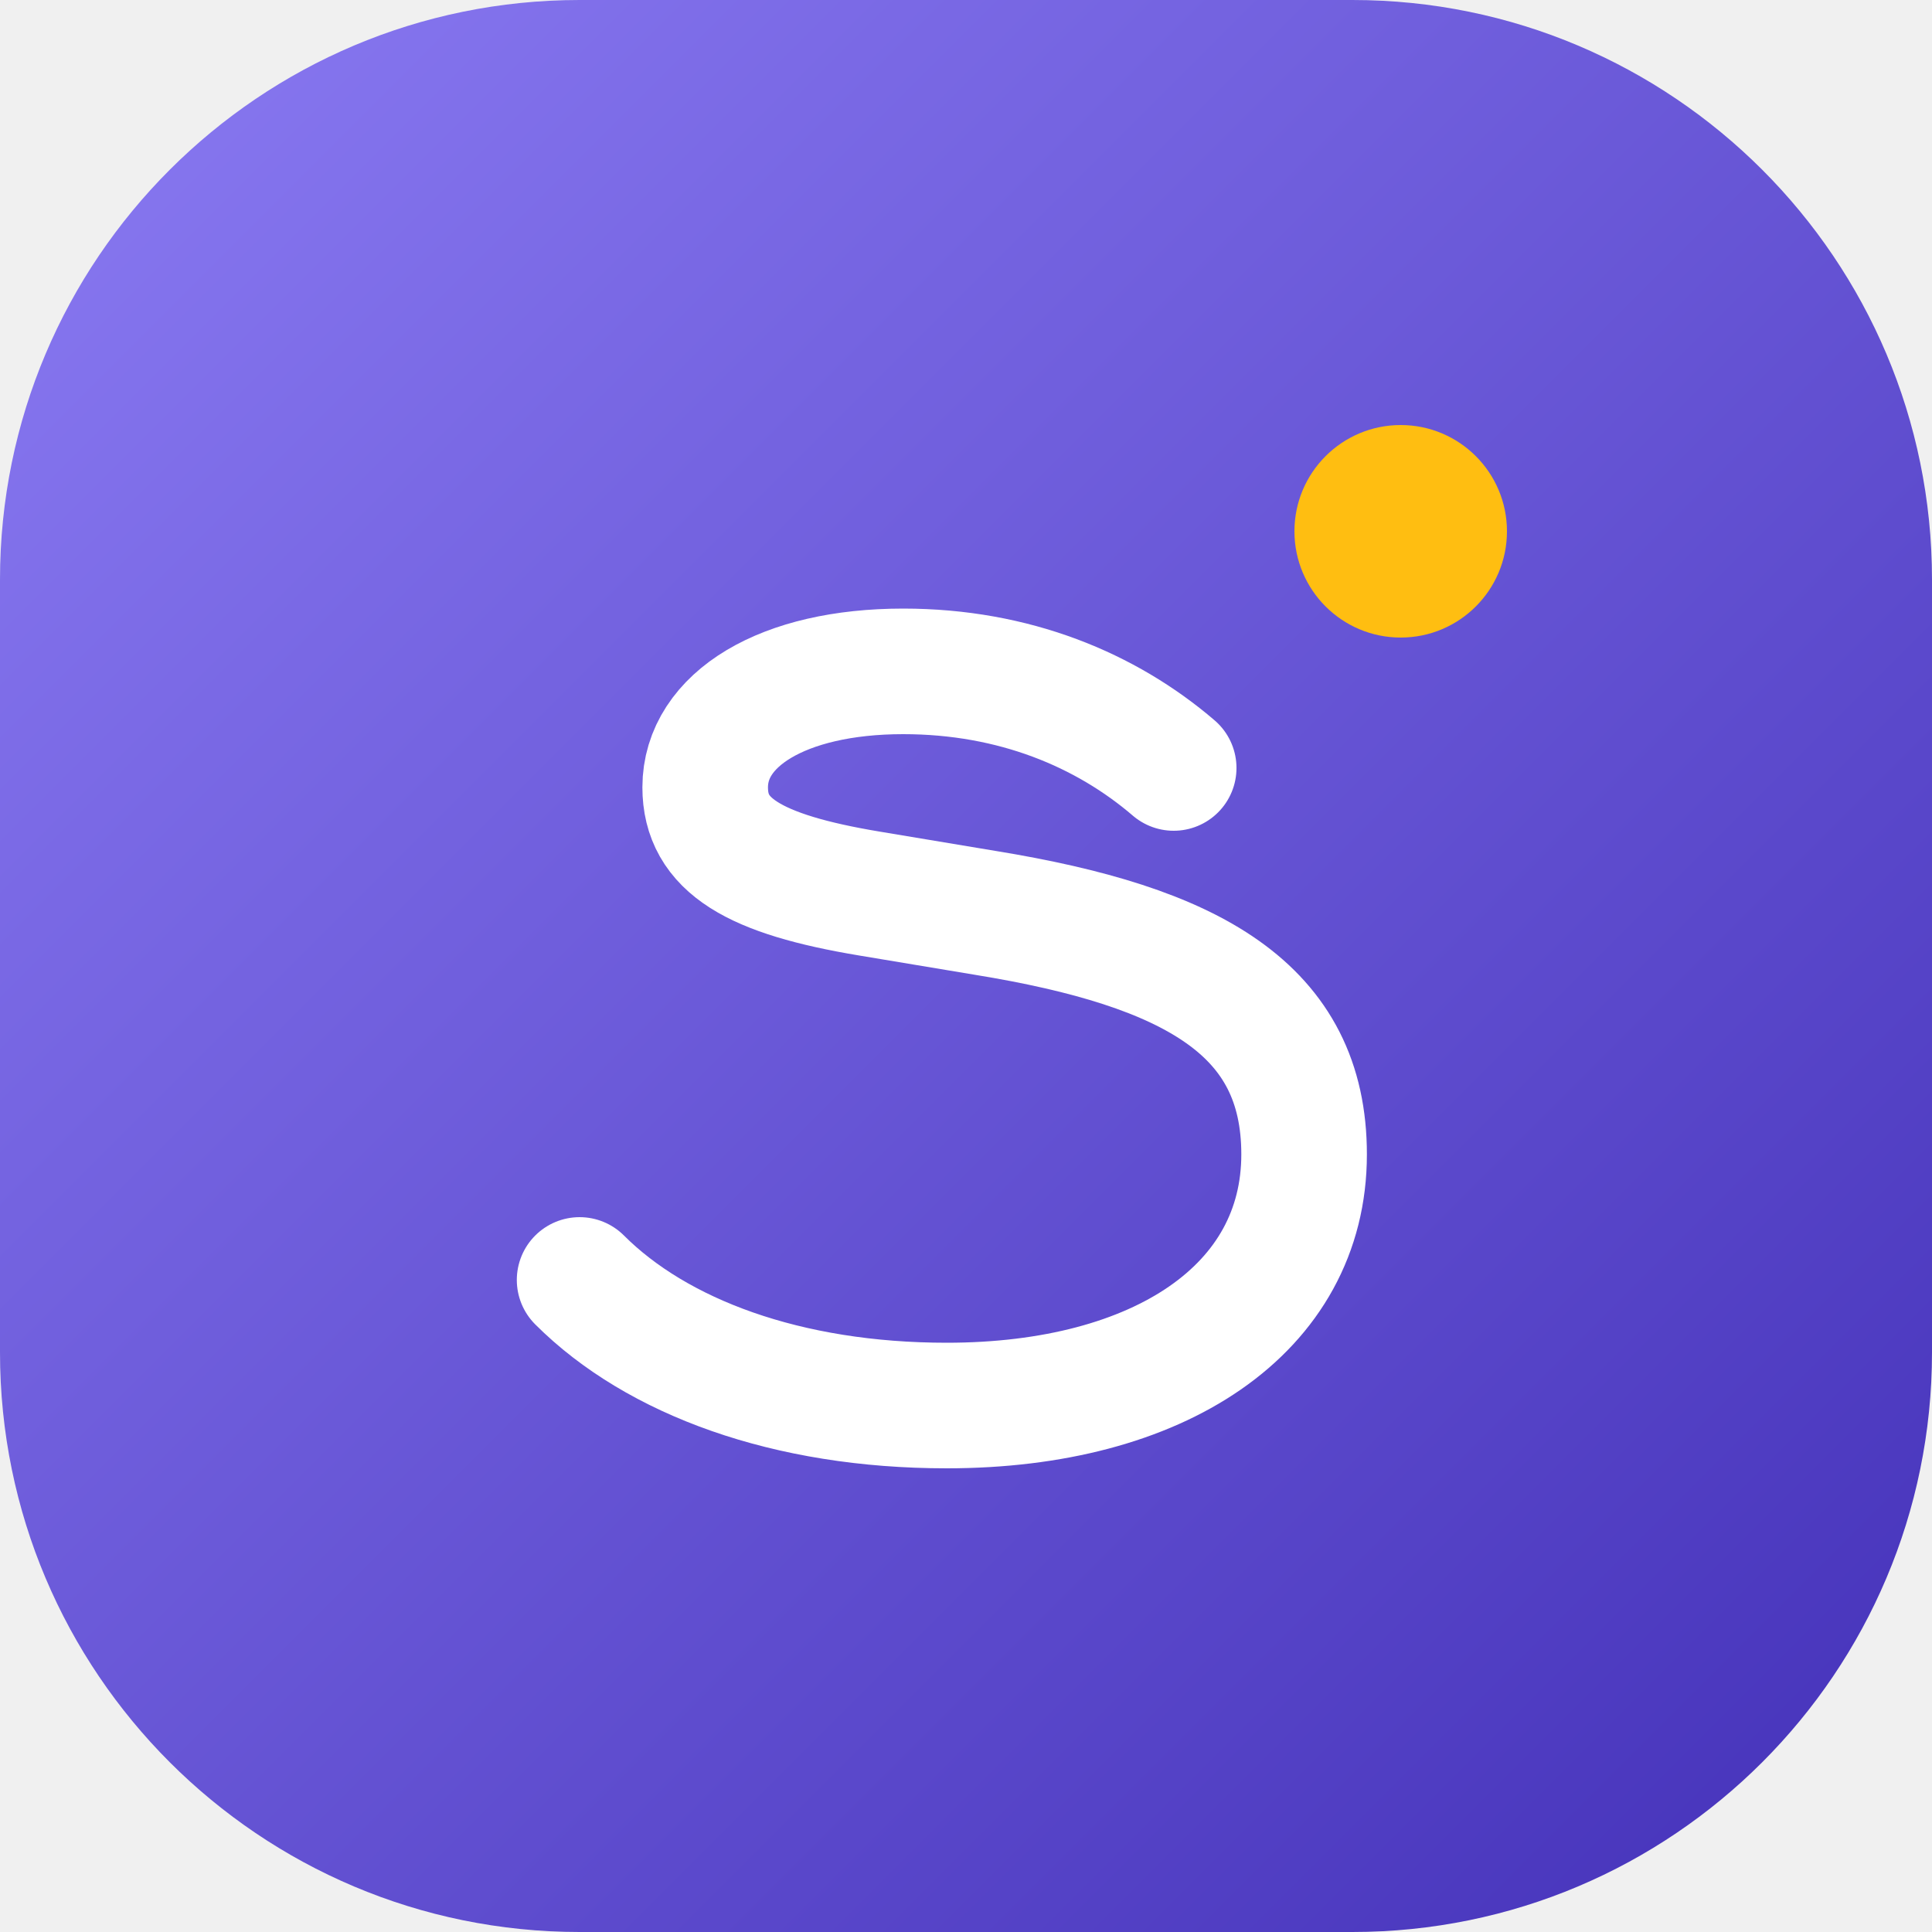
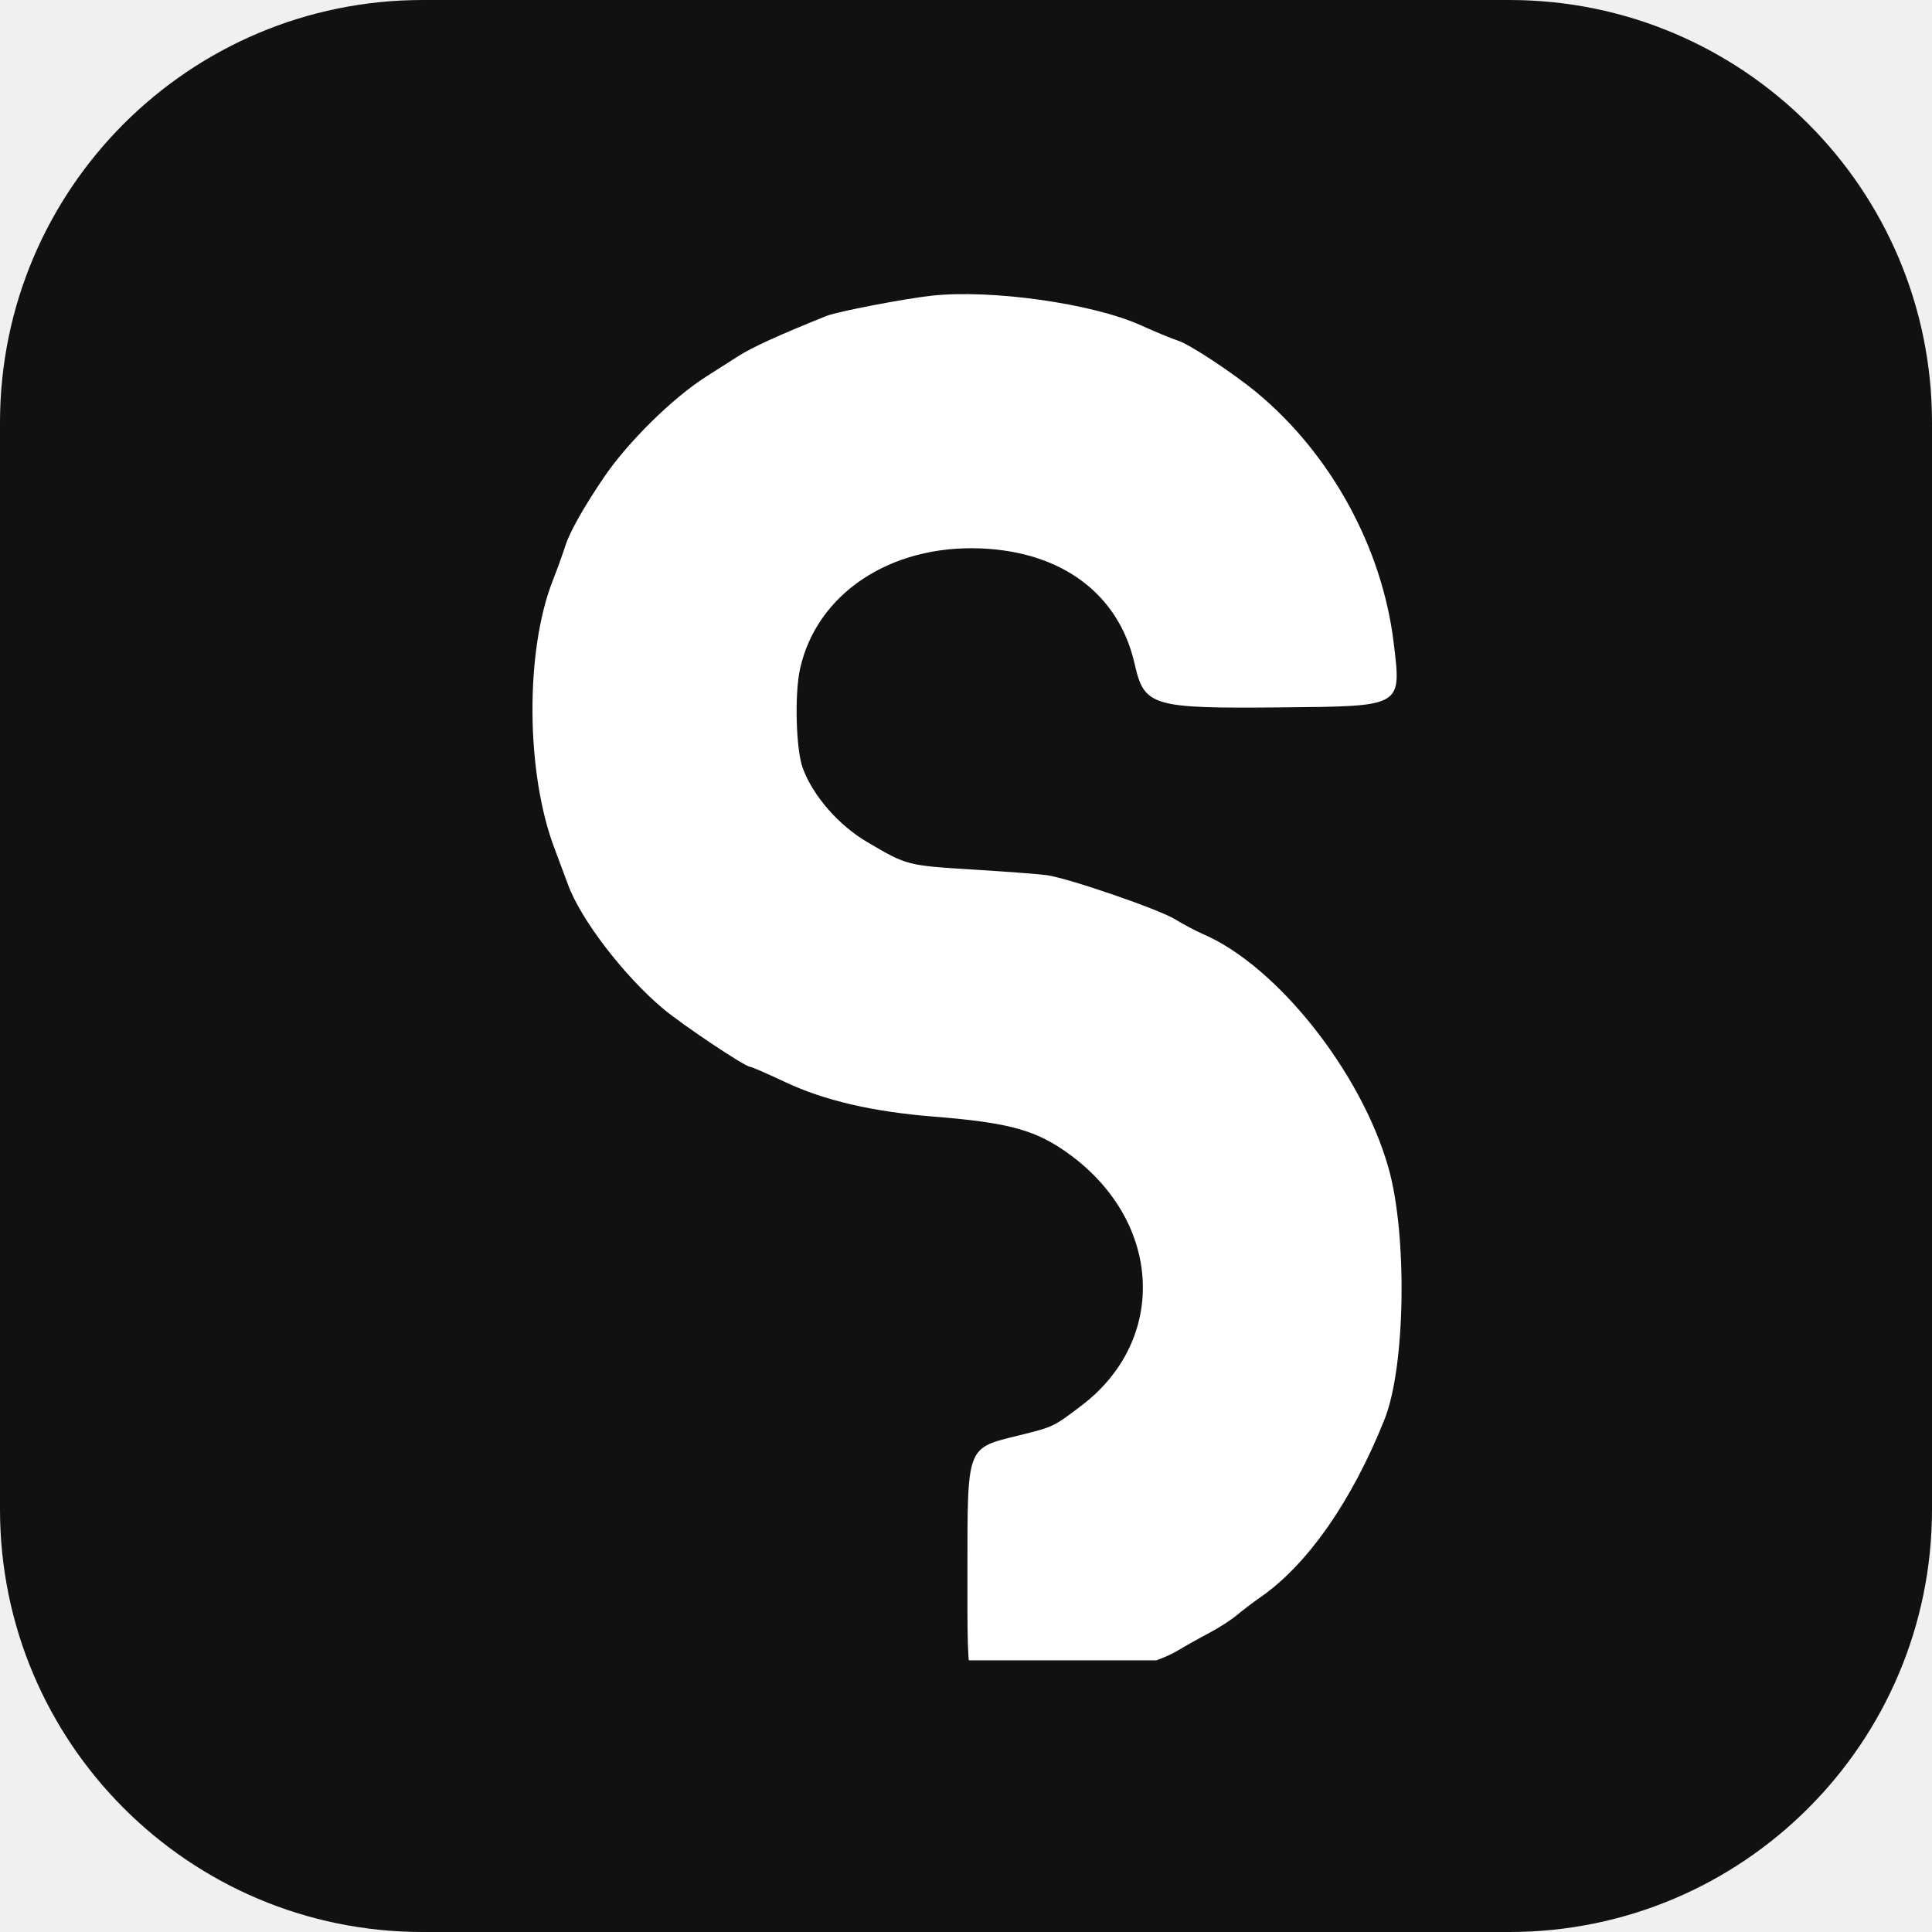
- <svg xmlns="http://www.w3.org/2000/svg" viewBox="0 0 40 40">
-   <defs>
-     <linearGradient id="g" x1="0" y1="0" x2="1" y2="1">
-       <stop offset="0" stop-color="#8b7bf3" />
-       <stop offset="1" stop-color="#4330b8" />
-     </linearGradient>
-   </defs>
-   <rect width="40" height="40" rx="12" fill="url(#g)" />
-   <path d="M12 26.5c1.6 1.6 4.3 2.6 7.6 2.6 4.4 0 7.4-2 7.4-5.2 0-3-2.3-4.3-6.6-5l-2.4-.4c-2.4-.4-3.4-1-3.4-2.2 0-1.4 1.6-2.4 4.1-2.4 2.3 0 4.2.8 5.6 2" fill="none" stroke="#fff" stroke-width="2.6" stroke-linecap="round" />
-   <circle cx="29" cy="11" r="2.2" fill="#ffbe11" />
+ <svg xmlns="http://www.w3.org/2000/svg" viewBox="0 0 64 64">
+   <rect width="64" height="64" rx="14" fill="#111111" />
+   <svg x="10" y="9" width="44" height="46" viewBox="401 132 329 503" overflow="hidden" preserveAspectRatio="xMidYMid meet">
+     <defs>
+       <clipPath id="s">
+         <rect x="401" y="132" width="329" height="503" />
+       </clipPath>
+     </defs>
+     <path clip-path="url(#s)" fill="#ffffff" fill-rule="evenodd" d="M -0 333.433 C -0 664.518, 0.014 666.870, 1.974 667.492 C 5.368 668.569, 7.743 672.724, 11.583 684.302 C 22.834 718.224, 43.960 745.664, 78.893 771.730 C 92.601 781.958, 106.531 789.805, 115.755 792.494 C 127.140 795.812, 130.545 797.465, 133.090 800.908 L 135.376 804 182.438 803.994 L 229.500 803.987 231.096 801.181 C 232.973 797.881, 237.474 795.571, 247.335 792.846 C 251.276 791.757, 256.750 789.618, 259.500 788.093 C 271.758 781.295, 277.494 777.753, 282.805 773.704 C 285.937 771.316, 290.975 767.485, 294 765.192 C 309.072 753.767, 316.306 746.433, 328.835 729.873 C 336.205 720.132, 346.242 702.694, 348.621 695.500 C 349.530 692.750, 351.971 686.225, 354.045 681 C 361.549 662.098, 361 690.091, 361 326.324 L 361 0 180.500 0 L 0 0 -0 333.433 M 147 95.363 C 139.727 97.486, 136.567 99.562, 130.485 106.217 C 120.481 117.161, 119.051 123.102, 119.020 153.849 C 118.998 175.141, 119.780 178.801, 124.922 181.460 C 129.197 183.670, 210.357 183.964, 214.502 181.784 C 221.717 177.989, 223.905 171.056, 219.799 165 C 216.886 160.705, 214.326 159.418, 206.035 158.083 C 195.656 156.412, 194.748 154.971, 193.864 138.771 C 192.805 119.388, 190.725 114.062, 179.858 102.910 C 172.713 95.578, 157.914 92.179, 147 95.363 M 149.367 120.918 C 141.328 125.820, 136.179 144.415, 140.728 152.117 C 146.120 161.245, 167.715 161.252, 172.434 152.128 C 175.391 146.410, 173.631 133.119, 168.889 125.356 C 165.206 119.327, 155.569 117.136, 149.367 120.918 M 553 140.704 C 543.090 141.791, 518.935 146.442, 515 148.021 C 497.922 154.875, 488.059 159.363, 483.158 162.510 C 480.046 164.508, 474.800 167.848, 471.500 169.933 C 459.388 177.585, 443.092 193.620, 434.337 206.500 C 427.257 216.918, 421.984 226.233, 420.472 231 C 419.511 234.025, 417.415 239.830, 415.814 243.900 C 405.793 269.362, 406.053 313.400, 416.386 340.759 C 418.201 345.567, 420.446 351.576, 421.373 354.113 C 425.967 366.671, 441.625 387.089, 455.742 398.927 C 462.869 404.904, 485.458 420, 487.274 420 C 487.785 420, 493.595 422.532, 500.185 425.627 C 514.213 432.217, 531.690 436.281, 553.500 438.027 C 581.606 440.277, 591.206 442.977, 603.475 452.083 C 636.658 476.710, 638.460 519.090, 607.330 542.736 C 597.224 550.412, 597.157 550.444, 584.969 553.460 C 565.456 558.288, 566.051 556.725, 566.022 603.300 C 565.994 648.175, 565.597 647, 580.803 647 C 590.658 647, 603.169 644.862, 613 641.498 C 617.125 640.086, 624.100 638.023, 628.500 636.912 C 632.900 635.802, 638.975 633.407, 642 631.591 C 645.025 629.775, 650.292 626.822, 653.704 625.029 C 657.117 623.237, 661.617 620.328, 663.704 618.566 C 665.792 616.805, 669.525 613.967, 672 612.262 C 689.130 600.457, 705.314 577.288, 717.134 547.649 C 724.706 528.662, 725.425 480.809, 718.503 456.500 C 708.649 421.891, 678.065 383.387, 651.326 371.925 C 648.797 370.841, 644.201 368.404, 641.114 366.509 C 635.326 362.957, 602.939 351.818, 594.889 350.611 C 592.469 350.248, 580.591 349.341, 568.494 348.595 C 544.052 347.089, 544.203 347.128, 529.653 338.564 C 519.308 332.476, 510.058 321.848, 506.371 311.814 C 503.899 305.085, 503.356 284.994, 505.398 275.812 C 511.450 248.611, 538.093 230.891, 570.911 232.242 C 600.370 233.454, 620.863 248.830, 626.567 274 C 630.076 289.485, 632.678 290.260, 679.678 289.820 C 723.888 289.406, 723.237 289.780, 720.414 266.399 C 716.269 232.063, 697.749 198.159, 670.998 175.932 C 662.416 168.802, 646.582 158.342, 642.342 157.001 C 640.229 156.333, 634.151 153.819, 628.835 151.415 C 611.378 143.518, 574.647 138.330, 553 140.704 M 807.206 142.102 C 798.155 146.635, 799.003 125.074, 798.978 351.210 C 798.957 542.999, 798.886 550.653, 797.105 554.576 C 794.052 561.297, 791.415 562, 769.247 562 C 739.030 562, 739.823 560.812, 740.218 605.500 C 740.533 641.239, 740.872 643.246, 747.171 646.684 C 750.323 648.404, 755.662 648.500, 847.677 648.500 L 944.853 648.500 947.677 646.395 C 953.901 641.756, 953.912 641.682, 954.055 605.084 C 954.228 560.678, 955.632 562.774, 925.180 562 C 903.046 561.438, 901.860 561.106, 898.937 554.669 C 897.100 550.624, 897.043 544.581, 897.022 350.984 C 896.997 126.306, 897.750 146.927, 889.408 142.550 C 883.128 139.256, 813.647 138.877, 807.206 142.102 M 974.173 142.144 C 969.496 144.458, 967.590 147.689, 968.264 152.159 C 968.936 156.615, 976.024 176.232, 979.230 182.507 C 980.636 185.261, 983.017 191.561, 984.519 196.507 C 986.021 201.453, 988.514 208.015, 990.058 211.089 C 991.603 214.163, 994.068 220.463, 995.538 225.089 C 997.007 229.715, 1000.118 237.775, 1002.452 243 C 1004.786 248.225, 1007.488 255.425, 1008.458 259 C 1009.427 262.575, 1012.147 269.775, 1014.501 275 C 1016.855 280.225, 1020.019 288.325, 1021.531 293 C 1023.043 297.675, 1025.516 303.975, 1027.026 307 C 1028.536 310.025, 1030.775 315.875, 1032.002 320 C 1033.228 324.125, 1036.139 331.775, 1038.470 337 C 1040.801 342.225, 1043.718 349.864, 1044.951 353.975 C 1046.185 358.086, 1048.254 363.541, 1049.550 366.098 C 1050.845 368.655, 1053.692 375.929, 1055.877 382.264 C 1058.061 388.599, 1060.793 395.634, 1061.948 397.898 C 1063.103 400.162, 1065.874 407.498, 1068.107 414.201 C 1070.340 420.903, 1073.437 428.904, 1074.989 431.979 C 1076.542 435.054, 1078.819 440.930, 1080.051 445.035 C 1081.282 449.141, 1083.997 456.325, 1086.084 461 C 1088.170 465.675, 1091.083 473.325, 1092.556 478 C 1094.030 482.675, 1096.495 489, 1098.034 492.056 C 1099.574 495.112, 1102.660 503.097, 1104.893 509.799 C 1107.126 516.502, 1109.897 523.838, 1111.052 526.102 C 1112.207 528.366, 1114.939 535.401, 1117.123 541.736 C 1119.308 548.071, 1122.143 555.334, 1123.423 557.877 C 1124.704 560.420, 1126.979 566.542, 1128.479 571.483 C 1129.979 576.424, 1132.504 583.036, 1134.090 586.178 C 1135.676 589.319, 1138.593 596.731, 1140.572 602.647 C 1142.552 608.564, 1145.232 615.497, 1146.527 618.054 C 1147.823 620.611, 1149.989 626.630, 1151.341 631.430 C 1154.318 642, 1156.735 645, 1162.274 645 C 1168.389 645, 1172.166 640.558, 1175.505 629.440 C 1176.981 624.523, 1180.124 616.225, 1182.487 611 C 1184.851 605.775, 1187.785 598.125, 1189.006 594 C 1190.228 589.875, 1192.280 584.420, 1193.566 581.877 C 1194.853 579.334, 1197.689 572.081, 1199.868 565.760 C 1202.048 559.438, 1204.963 552.033, 1206.345 549.306 C 1207.728 546.578, 1210.065 540.555, 1211.539 535.923 C 1213.013 531.290, 1215.947 523.613, 1218.059 518.862 C 1220.170 514.111, 1223.107 506.461, 1224.584 501.862 C 1226.062 497.263, 1228.529 490.985, 1230.068 487.911 C 1231.607 484.837, 1234.068 478.537, 1235.538 473.911 C 1237.007 469.285, 1240.139 461.225, 1242.497 456 C 1244.856 450.775, 1247.785 443.125, 1249.006 439 C 1250.228 434.875, 1252.248 429.475, 1253.497 427 C 1254.745 424.525, 1257.672 417.100, 1260 410.500 C 1262.328 403.900, 1265.269 396.451, 1266.534 393.946 C 1267.800 391.441, 1270.282 384.916, 1272.049 379.446 C 1273.817 373.976, 1276.308 367.420, 1277.584 364.877 C 1278.861 362.334, 1281.689 355.081, 1283.868 348.760 C 1286.048 342.438, 1288.958 335.044, 1290.334 332.328 C 1291.710 329.613, 1294.282 322.916, 1296.050 317.446 C 1297.819 311.976, 1300.561 304.914, 1302.146 301.753 C 1303.730 298.592, 1306.538 291.392, 1308.385 285.753 C 1310.233 280.114, 1313.426 271.716, 1315.481 267.091 C 1323.889 248.167, 1324.708 242.943, 1320.082 237.766 L 1317.163 234.500 1277.832 234.500 L 1238.500 234.500 1233.989 237.152 C 1228.895 240.147, 1226.067 244.556, 1223.518 253.483 C 1222.578 256.773, 1220.476 262.398, 1218.846 265.983 C 1217.217 269.567, 1214.595 276.829, 1213.019 282.120 C 1211.444 287.411, 1208.497 295.736, 1206.471 300.620 C 1204.445 305.504, 1201.465 313.944, 1199.847 319.375 C 1198.230 324.807, 1195.853 331.332, 1194.565 333.875 C 1193.276 336.419, 1190.580 343.765, 1188.571 350.199 C 1186.563 356.634, 1183.590 364.833, 1181.964 368.420 C 1180.338 372.006, 1177.629 380.016, 1175.944 386.220 C 1172.392 399.301, 1170.649 402.717, 1166.195 405.318 C 1159.304 409.343, 1156.218 406.205, 1152.552 391.442 C 1151.195 385.974, 1148.520 377.900, 1146.609 373.500 C 1144.697 369.100, 1141.993 361.561, 1140.598 356.747 C 1139.204 351.932, 1136.480 344.282, 1134.545 339.747 C 1132.610 335.211, 1129.649 326.831, 1127.967 321.125 C 1126.284 315.418, 1123.858 308.668, 1122.576 306.125 C 1121.294 303.581, 1118.607 296.237, 1116.605 289.804 C 1114.603 283.372, 1111.654 275.187, 1110.052 271.616 C 1108.450 268.046, 1106.161 261.609, 1104.965 257.312 C 1103.768 253.015, 1100.852 244.775, 1098.484 239 C 1096.116 233.225, 1093.424 225.575, 1092.501 222 C 1091.578 218.425, 1089.109 211.450, 1087.014 206.500 C 1084.920 201.550, 1081.809 192.949, 1080.102 187.387 C 1078.395 181.824, 1075.712 174.399, 1074.139 170.887 C 1072.567 167.374, 1070.279 161.154, 1069.055 157.065 C 1066.306 147.879, 1062.650 143.865, 1054.947 141.575 C 1046.155 138.961, 979.660 139.430, 974.173 142.144 M 1775.951 141.541 C 1773.449 142.312, 1770.299 144.117, 1768.951 145.552 L 1766.500 148.161 1766.206 331.830 C 1765.889 529.800, 1765.673 521.610, 1771.304 525.044 C 1775.594 527.659, 1851.971 528.100, 1856.926 525.538 C 1863.256 522.265, 1863.063 525.555, 1862.969 422.455 C 1862.883 327.690, 1862.945 326.002, 1866.585 324.606 C 1869.942 323.318, 1878.828 330.954, 1883.916 339.500 C 1888.529 347.247, 1899.482 363.558, 1903.468 368.616 C 1905.686 371.430, 1908.738 375.705, 1910.250 378.116 C 1914.524 384.930, 1921.421 394.955, 1925.993 401 C 1928.280 404.025, 1931.918 409.200, 1934.076 412.500 C 1936.234 415.800, 1940.712 422.325, 1944.028 427 C 1947.343 431.675, 1952.538 439.100, 1955.572 443.500 C 1958.606 447.900, 1964.245 456, 1968.102 461.500 C 1971.960 467, 1977.677 475.196, 1980.808 479.713 C 1983.939 484.230, 1989.101 491.655, 1992.281 496.213 C 1995.460 500.771, 2000.164 507.650, 2002.733 511.500 C 2005.302 515.350, 2009.225 520.788, 2011.452 523.585 C 2013.678 526.381, 2016.710 530.656, 2018.189 533.085 C 2019.669 535.513, 2024.062 542, 2027.953 547.500 C 2031.844 553, 2037.504 561.100, 2040.529 565.500 C 2043.555 569.900, 2048.729 577.325, 2052.026 582 C 2055.324 586.675, 2060.971 594.775, 2064.576 600 C 2068.181 605.225, 2073.826 613.325, 2077.121 618 C 2080.417 622.675, 2084.719 628.975, 2086.683 632 C 2097.621 648.851, 2098.143 649.007, 2143.432 648.976 C 2185.243 648.948, 2189.047 648.315, 2192.746 640.782 C 2195.022 636.147, 2194.542 151.612, 2192.258 147.703 C 2188.217 140.788, 2186.628 140.531, 2146 140.227 C 2105.209 139.921, 2104.901 139.966, 2100.270 146.898 L 2098 150.296 2098 304.583 C 2098 402.410, 2097.643 459.808, 2097.025 461.435 C 2094.609 467.789, 2084.197 461.323, 2077 448.999 C 2074.802 445.237, 2071.941 440.886, 2070.641 439.329 C 2069.342 437.773, 2066.187 433.350, 2063.630 429.500 C 2061.073 425.650, 2056.274 418.675, 2052.964 414 C 2049.654 409.325, 2044.806 402.350, 2042.189 398.500 C 2039.572 394.650, 2035.336 388.575, 2032.775 385 C 2024.346 373.232, 2018.960 365.592, 2014.449 359 C 2003.503 343.005, 2000.629 338.871, 1993.599 329 C 1989.486 323.225, 1983.638 314.900, 1980.604 310.500 C 1977.570 306.100, 1971.922 298, 1968.053 292.500 C 1964.185 287, 1959.015 279.575, 1956.564 276 C 1954.113 272.425, 1948.934 265, 1945.055 259.500 C 1941.175 254, 1935.520 245.900, 1932.488 241.500 C 1929.456 237.100, 1924.261 229.675, 1920.943 225 C 1917.625 220.325, 1912.449 212.900, 1909.440 208.500 C 1906.430 204.100, 1900.958 196.225, 1897.278 191 C 1885.748 174.627, 1878.190 163.781, 1872.540 155.500 C 1866.774 147.048, 1863.258 144.059, 1856.124 141.543 C 1850.009 139.387, 1782.948 139.385, 1775.951 141.541 M 1539.180 146.309 C 1537.987 147.578, 1535.946 151.749, 1534.644 155.578 C 1533.342 159.406, 1531.338 164.377, 1530.192 166.624 C 1529.046 168.871, 1526.321 175.890, 1524.138 182.222 C 1521.955 188.554, 1519.067 195.932, 1517.721 198.617 C 1516.375 201.303, 1513.878 207.870, 1512.171 213.211 C 1510.464 218.553, 1507.762 225.528, 1506.167 228.711 C 1504.571 231.895, 1501.820 238.970, 1500.054 244.434 C 1498.288 249.898, 1495.580 256.873, 1494.036 259.934 C 1492.492 262.995, 1490.229 268.875, 1489.007 273 C 1487.785 277.125, 1484.843 284.775, 1482.469 290 C 1480.094 295.225, 1477.384 302.200, 1476.446 305.500 C 1475.507 308.800, 1472.843 315.775, 1470.524 321 C 1468.205 326.225, 1465.059 334.325, 1463.533 339 C 1462.007 343.675, 1459.519 349.975, 1458.004 353 C 1456.489 356.025, 1454.024 362.539, 1452.524 367.475 C 1451.025 372.412, 1448.329 379.387, 1446.532 382.975 C 1444.736 386.564, 1441.821 393.970, 1440.055 399.434 C 1438.288 404.898, 1435.580 411.873, 1434.036 414.934 C 1432.492 417.995, 1430.229 423.875, 1429.007 428 C 1427.785 432.125, 1424.846 439.775, 1422.477 445 C 1420.107 450.225, 1417.179 457.875, 1415.970 462 C 1414.761 466.125, 1412.509 472.002, 1410.967 475.060 C 1409.425 478.117, 1406.546 485.455, 1404.568 491.365 C 1402.591 497.275, 1399.685 504.673, 1398.112 507.805 C 1396.538 510.937, 1394.023 517.542, 1392.522 522.483 C 1391.021 527.424, 1388.496 534.036, 1386.910 537.178 C 1385.324 540.319, 1382.409 547.725, 1380.432 553.635 C 1378.454 559.545, 1375.580 566.883, 1374.043 569.940 C 1372.507 572.998, 1370.023 579.542, 1368.522 584.483 C 1367.021 589.424, 1364.464 596.099, 1362.840 599.318 C 1361.215 602.536, 1358.598 609.069, 1357.025 613.835 C 1355.452 618.601, 1352.777 625.528, 1351.082 629.228 C 1347.068 637.991, 1347.045 642.018, 1350.990 645.338 C 1355.216 648.894, 1359.342 649.184, 1400.500 648.819 C 1446.726 648.409, 1445.315 649.041, 1452.998 625.311 C 1455.102 618.815, 1458.168 610.125, 1459.812 606 C 1461.456 601.875, 1464.602 593.100, 1466.803 586.500 C 1469.004 579.900, 1471.922 571.350, 1473.288 567.500 C 1474.653 563.650, 1477.129 556.450, 1478.788 551.500 C 1480.447 546.550, 1483.171 538.900, 1484.841 534.500 C 1486.510 530.100, 1488.987 522.900, 1490.344 518.500 C 1491.701 514.100, 1494.172 507.125, 1495.834 503 C 1498.670 495.963, 1502.490 484.887, 1510.663 460 C 1512.559 454.225, 1515.486 446.125, 1517.167 442 C 1518.847 437.875, 1521.911 429.100, 1523.976 422.500 C 1526.040 415.900, 1528.980 407.575, 1530.509 404 C 1532.038 400.425, 1534.323 393.480, 1535.586 388.567 C 1541.617 365.115, 1551.081 369.790, 1560.026 400.639 C 1561.758 406.613, 1564.709 415.005, 1566.583 419.288 C 1568.457 423.572, 1571.154 431.222, 1572.574 436.288 C 1573.995 441.355, 1576.635 448.875, 1578.441 453 C 1580.247 457.125, 1582.945 464.775, 1584.437 470 C 1585.928 475.225, 1588.657 482.875, 1590.500 487 C 1592.343 491.125, 1595.070 498.775, 1596.560 504 C 1598.049 509.225, 1600.374 515.975, 1601.725 519 C 1604.007 524.106, 1608.628 537.158, 1619.587 569.453 C 1622.004 576.577, 1625.330 585.643, 1626.977 589.601 C 1628.625 593.558, 1631.499 601.679, 1633.364 607.648 C 1636.554 617.856, 1641.647 631.171, 1646.008 640.707 C 1649.580 648.516, 1649.237 648.457, 1693.437 648.815 C 1740.912 649.198, 1743 648.772, 1743 638.693 C 1743 634.230, 1738.911 621.773, 1734.644 613.236 C 1732.792 609.531, 1729.880 602.130, 1728.172 596.789 C 1726.465 591.447, 1723.754 584.472, 1722.148 581.289 C 1720.543 578.105, 1718.229 572.125, 1717.007 568 C 1715.785 563.875, 1712.856 556.225, 1710.497 551 C 1708.139 545.775, 1705.005 537.710, 1703.534 533.077 C 1702.062 528.445, 1699.728 522.422, 1698.345 519.694 C 1696.963 516.967, 1694.048 509.562, 1691.868 503.240 C 1689.689 496.919, 1686.863 489.666, 1685.589 487.123 C 1684.316 484.580, 1681.878 478.130, 1680.171 472.789 C 1678.464 467.447, 1675.766 460.472, 1674.174 457.289 C 1672.583 454.105, 1670.030 447.675, 1668.501 443 C 1666.972 438.325, 1664.680 432.420, 1663.408 429.877 C 1662.136 427.334, 1659.315 420.134, 1657.140 413.877 C 1654.964 407.620, 1651.638 399.125, 1649.749 395 C 1647.860 390.875, 1645.301 384.141, 1644.063 380.035 C 1642.825 375.930, 1640.567 370.080, 1639.046 367.035 C 1637.525 363.991, 1634.804 357, 1633 351.500 C 1631.196 346, 1628.417 338.895, 1626.826 335.711 C 1625.234 332.528, 1622.536 325.553, 1620.829 320.211 C 1619.122 314.870, 1616.625 308.303, 1615.279 305.617 C 1613.933 302.932, 1611.050 295.568, 1608.873 289.254 C 1606.696 282.940, 1603.640 275.237, 1602.082 272.137 C 1600.525 269.037, 1598.023 262.458, 1596.522 257.517 C 1595.021 252.576, 1592.496 245.964, 1590.910 242.822 C 1589.324 239.681, 1586.409 232.275, 1584.432 226.365 C 1582.454 220.455, 1579.575 213.117, 1578.033 210.060 C 1576.491 207.002, 1574.229 201.125, 1573.007 197 C 1571.785 192.875, 1568.844 185.225, 1566.471 180 C 1564.098 174.775, 1561.167 167.125, 1559.959 163 C 1555.122 146.485, 1545.942 139.111, 1539.180 146.309 M 124.888 208.500 C 120.023 211.144, 118.108 221.183, 121.485 226.337 C 124.362 230.727, 127.048 231.114, 156.108 231.316 C 187.014 231.531, 187.253 231.583, 196.548 240.151 C 207.210 249.979, 204.237 266.475, 190.542 273.485 L 184.651 276.500 156.028 277 C 124.011 277.559, 123.268 277.720, 120.336 284.739 C 117.239 292.150, 121.381 299.384, 129.345 300.475 C 136.465 301.451, 191.133 299.338, 195 297.938 C 221.353 288.398, 231.498 257.647, 217.585 229.480 C 215.678 225.618, 213.079 221.492, 211.809 220.310 C 207.591 216.383, 194.305 209.960, 187.355 208.487 C 177.639 206.429, 128.680 206.439, 124.888 208.500 M 162.757 320.016 C 130.319 325.597, 112.036 355.198, 119.443 390.144 C 125.101 416.840, 153.656 435.277, 181.356 430.119 C 192.487 428.047, 211.107 415.143, 215.905 406.177 C 226.646 386.108, 227.119 369.287, 217.530 348.403 C 208.253 328.199, 185.061 316.179, 162.757 320.016 M 164.500 344.145 C 134.211 351.193, 129.664 389.739, 157.512 403.375 C 169.977 409.478, 183.358 406.526, 194.895 395.128 C 215.871 374.405, 193.770 337.334, 164.500 344.145 M 145.169 445.508 C 138.549 447.361, 137.271 448.255, 130.434 455.810 C 120.679 466.590, 119.038 473.385, 119.042 503 C 119.044 524.623, 120.156 528.914, 126.436 531.538 C 131.430 533.624, 208.409 533.705, 213.282 531.629 C 227.155 525.718, 223.048 510.268, 207 508 C 190.784 505.708, 188.783 490.652, 203.379 480.745 C 220.469 469.144, 227.117 456.171, 219.174 449.922 C 215.407 446.959, 211.226 447.915, 204.244 453.337 C 194.900 460.595, 188.517 460.497, 180.353 452.972 C 171.600 444.903, 157.793 441.975, 145.169 445.508 M 150.396 469.429 C 141.819 473.163, 135.941 493.470, 141.024 501.808 C 149.369 515.495, 174.231 508.949, 174.231 493.065 C 174.231 475.891, 162.432 464.190, 150.396 469.429 M 180.018 554.979 C 172.905 556.094, 170 559.180, 170 565.622 C 170 574.217, 171.997 575.673, 185.549 576.955 C 200.216 578.342, 203 581.345, 203 595.772 C 203 618.652, 181.043 633.334, 158.500 625.526 C 143.674 620.391, 135.293 601.267, 140.959 585.500 C 146.719 569.471, 146.881 565.469, 141.978 560.207 C 134.717 552.413, 123.373 563.313, 119.442 581.861 C 111.354 620.019, 134.802 652.280, 170.584 652.225 C 196.318 652.185, 212.508 639.848, 221.676 613.293 C 228.711 592.915, 220.450 561.282, 206.735 556.086 C 202.872 554.622, 186.596 553.948, 180.018 554.979 M 1274.827 677.398 C 1258.097 683.303, 1246.583 693.964, 1240.948 708.770 C 1231.552 733.453, 1250.703 764.254, 1278.440 769.067 C 1306.118 773.870, 1324.925 762.526, 1324.972 741 C 1325.002 727.420, 1322.111 722.536, 1314.426 723.185 C 1309.547 723.597, 1307.357 726.657, 1306.073 734.855 C 1303.288 752.637, 1287.230 756.883, 1270.556 744.247 C 1263.653 739.016, 1261.744 735.308, 1261.216 726.111 C 1259.858 702.424, 1276.837 690.726, 1302.261 697.831 C 1312.380 700.659, 1315.487 700.604, 1318.545 697.545 C 1323.880 692.211, 1321.530 686.299, 1312.209 681.605 C 1298.007 674.453, 1286.756 673.187, 1274.827 677.398 M 1372.500 675.940 C 1343.099 676.806, 1344.531 674.291, 1344.859 724.489 C 1345.123 764.757, 1345.218 765.331, 1352.049 767.694 C 1357.001 769.406, 1405.593 769.429, 1408.970 767.721 C 1413.063 765.650, 1414.619 761.908, 1413.006 758.014 C 1410.905 752.943, 1407.346 752.001, 1390.282 751.996 C 1373.226 751.992, 1370.130 750.953, 1368.006 744.519 C 1365.030 735.501, 1369.317 732.705, 1387.171 732.023 C 1399.895 731.536, 1401.020 731.332, 1403.421 729.076 C 1407.116 725.603, 1406.837 721.637, 1402.600 717.400 L 1399.200 714 1387.550 714 C 1374.035 714, 1370.664 712.833, 1368.377 707.360 C 1364.690 698.535, 1370.104 695.002, 1387.327 694.994 C 1406.490 694.986, 1411.200 693.100, 1411.200 685.433 C 1411.200 679.142, 1402.969 674.348, 1393.614 675.190 C 1392.451 675.295, 1382.950 675.632, 1372.500 675.940 M 1586.452 675.951 C 1555.534 676.798, 1557.053 674.303, 1557.022 724.300 C 1556.997 764.638, 1556.987 764.577, 1563.982 767.376 C 1568.803 769.305, 1611.741 769.755, 1618.259 767.945 C 1625.963 765.806, 1626.892 758.865, 1620.089 754.281 C 1616.954 752.169, 1615.640 752, 1602.302 752 C 1586.680 752, 1583.965 751.314, 1580.088 746.385 C 1573.251 737.693, 1581.086 732.071, 1600.101 732.024 C 1614.074 731.989, 1618 730.120, 1618 723.500 C 1618 716.159, 1613.640 714.001, 1598.800 713.996 C 1583.887 713.991, 1576.032 709.437, 1578.584 702.275 C 1580.630 696.533, 1583.669 695.546, 1600.992 695 C 1616.051 694.525, 1616.972 694.379, 1619.422 692.076 C 1626.317 685.592, 1618.934 674.189, 1608.500 675.206 C 1607.400 675.313, 1597.478 675.648, 1586.452 675.951 M 1793 675.980 C 1788.325 676.334, 1776.850 676.433, 1767.500 676.202 C 1749.164 675.749, 1746.177 676.274, 1743.454 680.430 C 1739.055 687.144, 1742.667 694.466, 1750.886 695.497 C 1758.724 696.479, 1763.136 698.044, 1765.618 700.721 L 1768 703.292 1768 731.196 C 1768 761.858, 1768.285 763.545, 1773.967 766.483 C 1777.401 768.259, 1782.292 768.449, 1785.150 766.920 C 1789.490 764.597, 1790 760.815, 1790 730.955 L 1790 702.846 1792.830 700.016 C 1795.047 697.799, 1796.942 697.041, 1801.580 696.514 C 1816.634 694.805, 1822.035 687.864, 1814.461 679.959 C 1812.262 677.664, 1802.907 674.153, 1801.701 675.169 C 1801.590 675.262, 1797.675 675.627, 1793 675.980 M 975.337 677.096 C 971.146 678.310, 963.777 686.636, 961.549 692.675 C 960.570 695.329, 957.766 701.265, 955.317 705.866 C 952.868 710.468, 949.571 717.738, 947.991 722.023 C 946.412 726.308, 943.581 732.893, 941.700 736.657 C 936.948 746.171, 932.667 759.539, 933.417 762.527 C 935.155 769.449, 946.008 769.464, 950.972 762.550 C 959.473 750.709, 962.952 749, 978.549 749 C 993.196 749, 996.325 750.006, 1001.315 756.318 C 1010.700 768.190, 1014.222 770.005, 1021.035 766.482 C 1026.586 763.611, 1024.956 755.864, 1013.567 731 C 1011.174 725.775, 1008.900 720.375, 1008.514 719 C 1006.940 713.392, 991.925 684.302, 989.312 681.799 C 987.015 679.599, 979.890 675.736, 978.782 676.090 C 978.627 676.140, 977.077 676.592, 975.337 677.096 M 820.856 678.516 C 816.192 681.050, 815.824 683.941, 815.300 722.198 C 814.714 764.972, 815.307 768, 824.272 768 C 833.156 768, 835.500 763.806, 835.500 747.905 C 835.500 733.830, 836.179 732, 841.400 732 C 846.269 732, 848.778 734.483, 852.878 743.358 C 860.860 760.635, 870.155 762.045, 878.416 747.231 C 891.047 724.585, 898.392 723.876, 898.643 745.280 C 898.848 762.769, 898.805 762.413, 901.028 764.799 C 905.331 769.419, 912.596 768.350, 916.115 762.580 C 918.303 758.991, 919.015 694.195, 916.948 686.752 C 912.788 671.771, 900.260 675.860, 889.427 695.735 C 887.400 699.456, 884.271 704.785, 882.474 707.578 C 880.678 710.371, 878.033 714.975, 876.596 717.810 C 870.351 730.134, 861.033 727.118, 852.473 710 C 850.961 706.975, 848.050 702.025, 846.006 699 C 843.962 695.975, 841.498 691.925, 840.530 690 C 835.752 680.491, 826.819 675.277, 820.856 678.516 M 1045.142 678.571 C 1039.394 682.699, 1039.046 685.273, 1039.022 723.800 C 1038.998 762.549, 1039.125 763.462, 1044.967 766.483 C 1049.431 768.791, 1052.787 768.367, 1056.077 765.077 C 1059.415 761.739, 1059.305 762.491, 1059.416 742.294 C 1059.509 725.522, 1060.294 723.104, 1065.249 724.348 C 1068.609 725.191, 1076.385 732.250, 1081.294 738.914 C 1086.536 746.030, 1098.898 760.656, 1102.739 764.288 C 1108.431 769.668, 1117.129 768.520, 1120.532 761.939 C 1122.300 758.520, 1123.937 702.566, 1122.585 691.800 C 1120.877 678.204, 1110.195 672.402, 1104.553 682.005 C 1102.782 685.021, 1102.431 687.725, 1102 701.718 C 1101.445 719.732, 1100.703 721.895, 1095.526 720.596 C 1092.069 719.728, 1084.856 713.045, 1079.098 705.374 C 1060.529 680.636, 1051.828 673.768, 1045.142 678.571 M 1177.582 678.937 C 1172.982 681.969, 1168.415 688.442, 1164.981 696.798 C 1163.240 701.034, 1160.108 707.650, 1158.021 711.500 C 1155.934 715.350, 1153 722.100, 1151.502 726.500 C 1150.003 730.900, 1147.515 736.750, 1145.972 739.500 C 1139.046 751.845, 1137.295 762.514, 1141.635 765.927 C 1146.950 770.108, 1152.303 768.058, 1159.290 759.164 C 1166.738 749.684, 1168.388 748.996, 1183.618 749.022 C 1199.395 749.049, 1203.270 750.411, 1208.230 757.671 C 1213.916 765.995, 1216.367 768, 1220.858 768 C 1231.824 768, 1233.583 764.138, 1228.083 752.134 C 1225.907 747.385, 1223.241 741.250, 1222.157 738.500 C 1221.074 735.750, 1218.854 730.800, 1217.224 727.500 C 1215.594 724.200, 1213.708 719.700, 1213.033 717.500 C 1211.005 710.889, 1197.185 683.517, 1194.758 681.307 C 1189.516 676.531, 1182.665 675.586, 1177.582 678.937 M 1649.814 678.932 C 1645.900 682.011, 1645.211 686.815, 1644.472 716.178 C 1643.341 761.157, 1644.662 768, 1654.473 768 C 1664.215 768, 1666.081 764.257, 1666.320 744.227 C 1666.525 727.151, 1667.474 724.617, 1673.445 725.201 C 1676.582 725.509, 1675.921 724.765, 1704.071 759.659 C 1712.836 770.524, 1725.279 771.335, 1727.907 761.213 C 1730.062 752.909, 1729.283 688.215, 1726.969 683.436 C 1724.275 677.872, 1719.995 676.140, 1714.554 678.413 C 1708.649 680.880, 1707.052 685.768, 1707.007 701.500 C 1706.964 716.949, 1706.150 719.358, 1700.829 719.804 C 1697.620 720.074, 1696.819 719.630, 1693.852 715.941 C 1692.008 713.649, 1689.128 710.137, 1687.450 708.137 C 1685.773 706.137, 1682.861 702.475, 1680.979 700 C 1665.835 680.085, 1656.430 673.727, 1649.814 678.932 M 1437.117 679.631 C 1431.894 683.289, 1431.542 685.812, 1431.188 722.132 C 1430.769 765.014, 1431.405 767.500, 1442.793 767.500 C 1450.413 767.500, 1451.999 764.521, 1452.006 750.194 C 1452.017 725.629, 1456.917 722.666, 1467.633 740.745 C 1480.180 761.913, 1487.317 762.205, 1497.889 741.982 C 1502.331 733.484, 1504.669 731, 1508.225 731 C 1512.544 731, 1513.997 735.446, 1514.015 748.718 C 1514.032 761.214, 1514.933 763.726, 1520.356 766.379 C 1524.941 768.623, 1530.885 767.430, 1533.464 763.748 C 1535.367 761.031, 1535.761 693.282, 1533.912 686.622 C 1531.561 678.156, 1523.487 675.195, 1517.194 680.490 C 1514.551 682.714, 1506.598 694.798, 1496.946 711.256 C 1491.641 720.302, 1485.748 726.218, 1482.434 725.825 C 1479.480 725.475, 1471.527 715.037, 1464.506 702.294 C 1453.278 681.918, 1444.372 674.549, 1437.117 679.631 M 974.938 710.062 C 966.003 718.997, 967.981 731.178, 978.404 731.404 C 989.722 731.649, 992.178 720.825, 983.027 711.029 C 979.703 707.471, 977.761 707.239, 974.938 710.062 M 1179.070 711.638 C 1170.437 722.613, 1176.009 734.711, 1188.037 731.107 C 1196.241 728.649, 1196.781 721.777, 1189.443 713.205 C 1185.190 708.236, 1182.112 707.771, 1179.070 711.638" />
+   </svg>
</svg>
